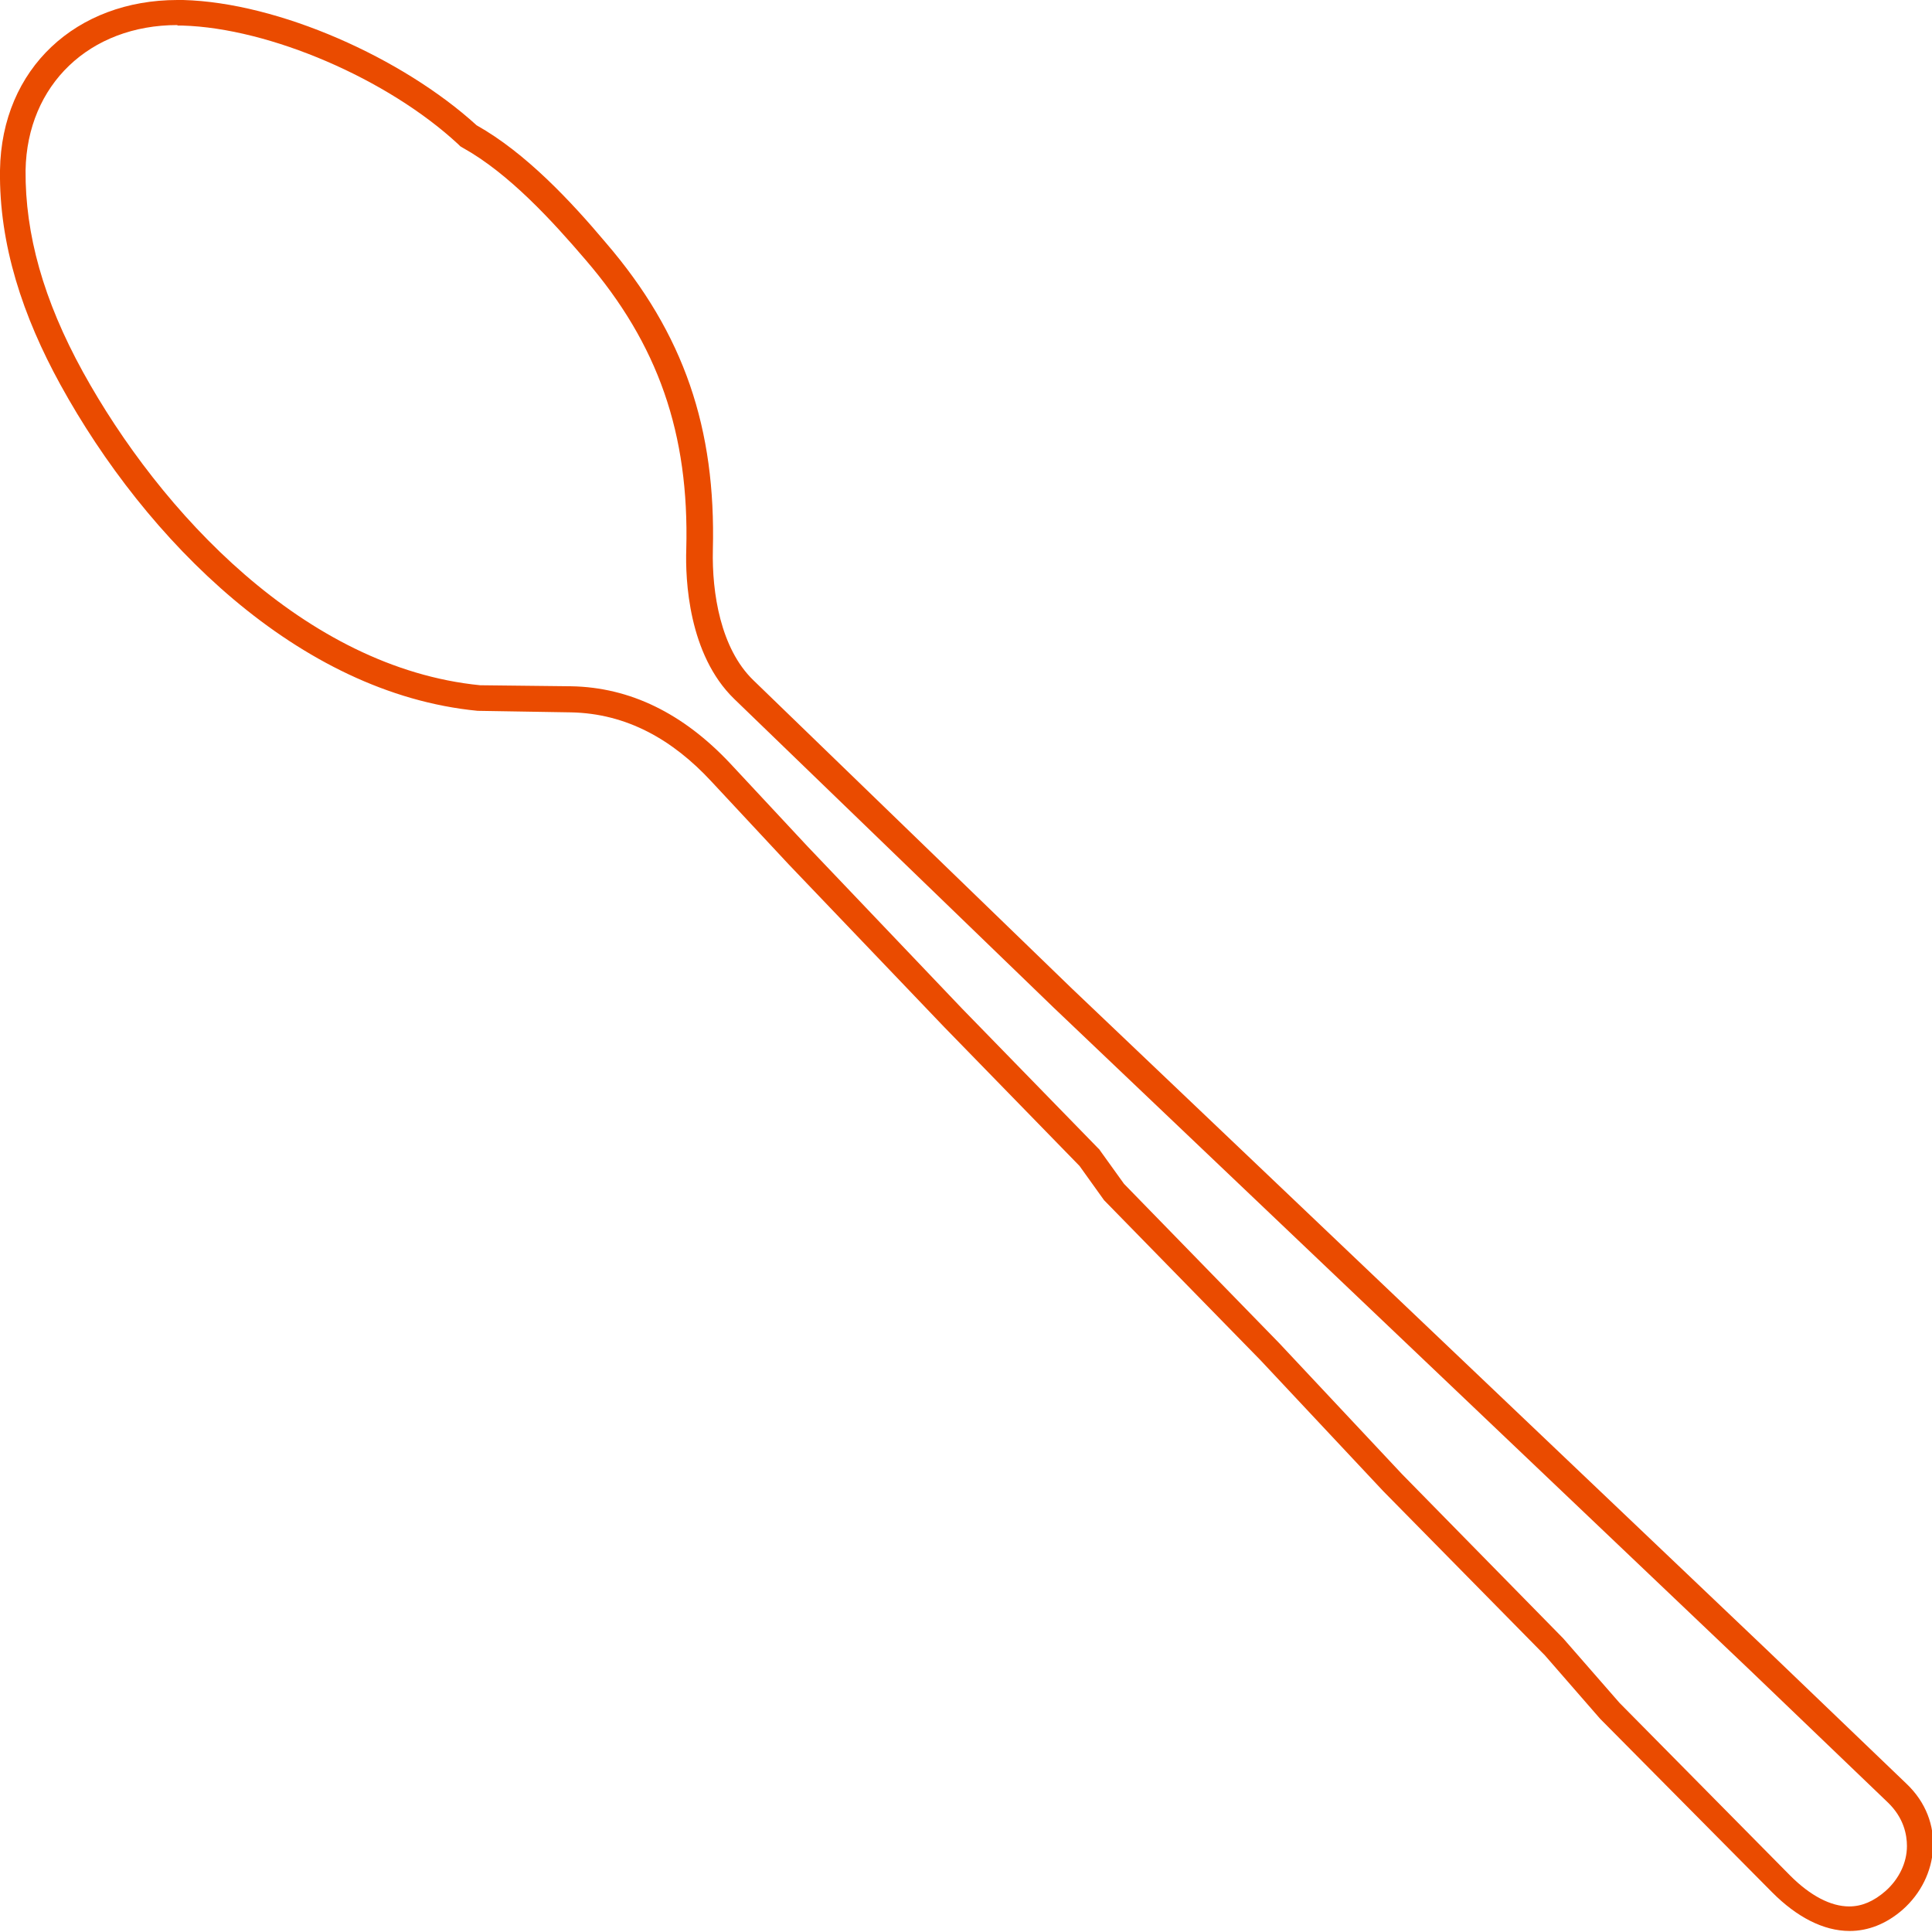
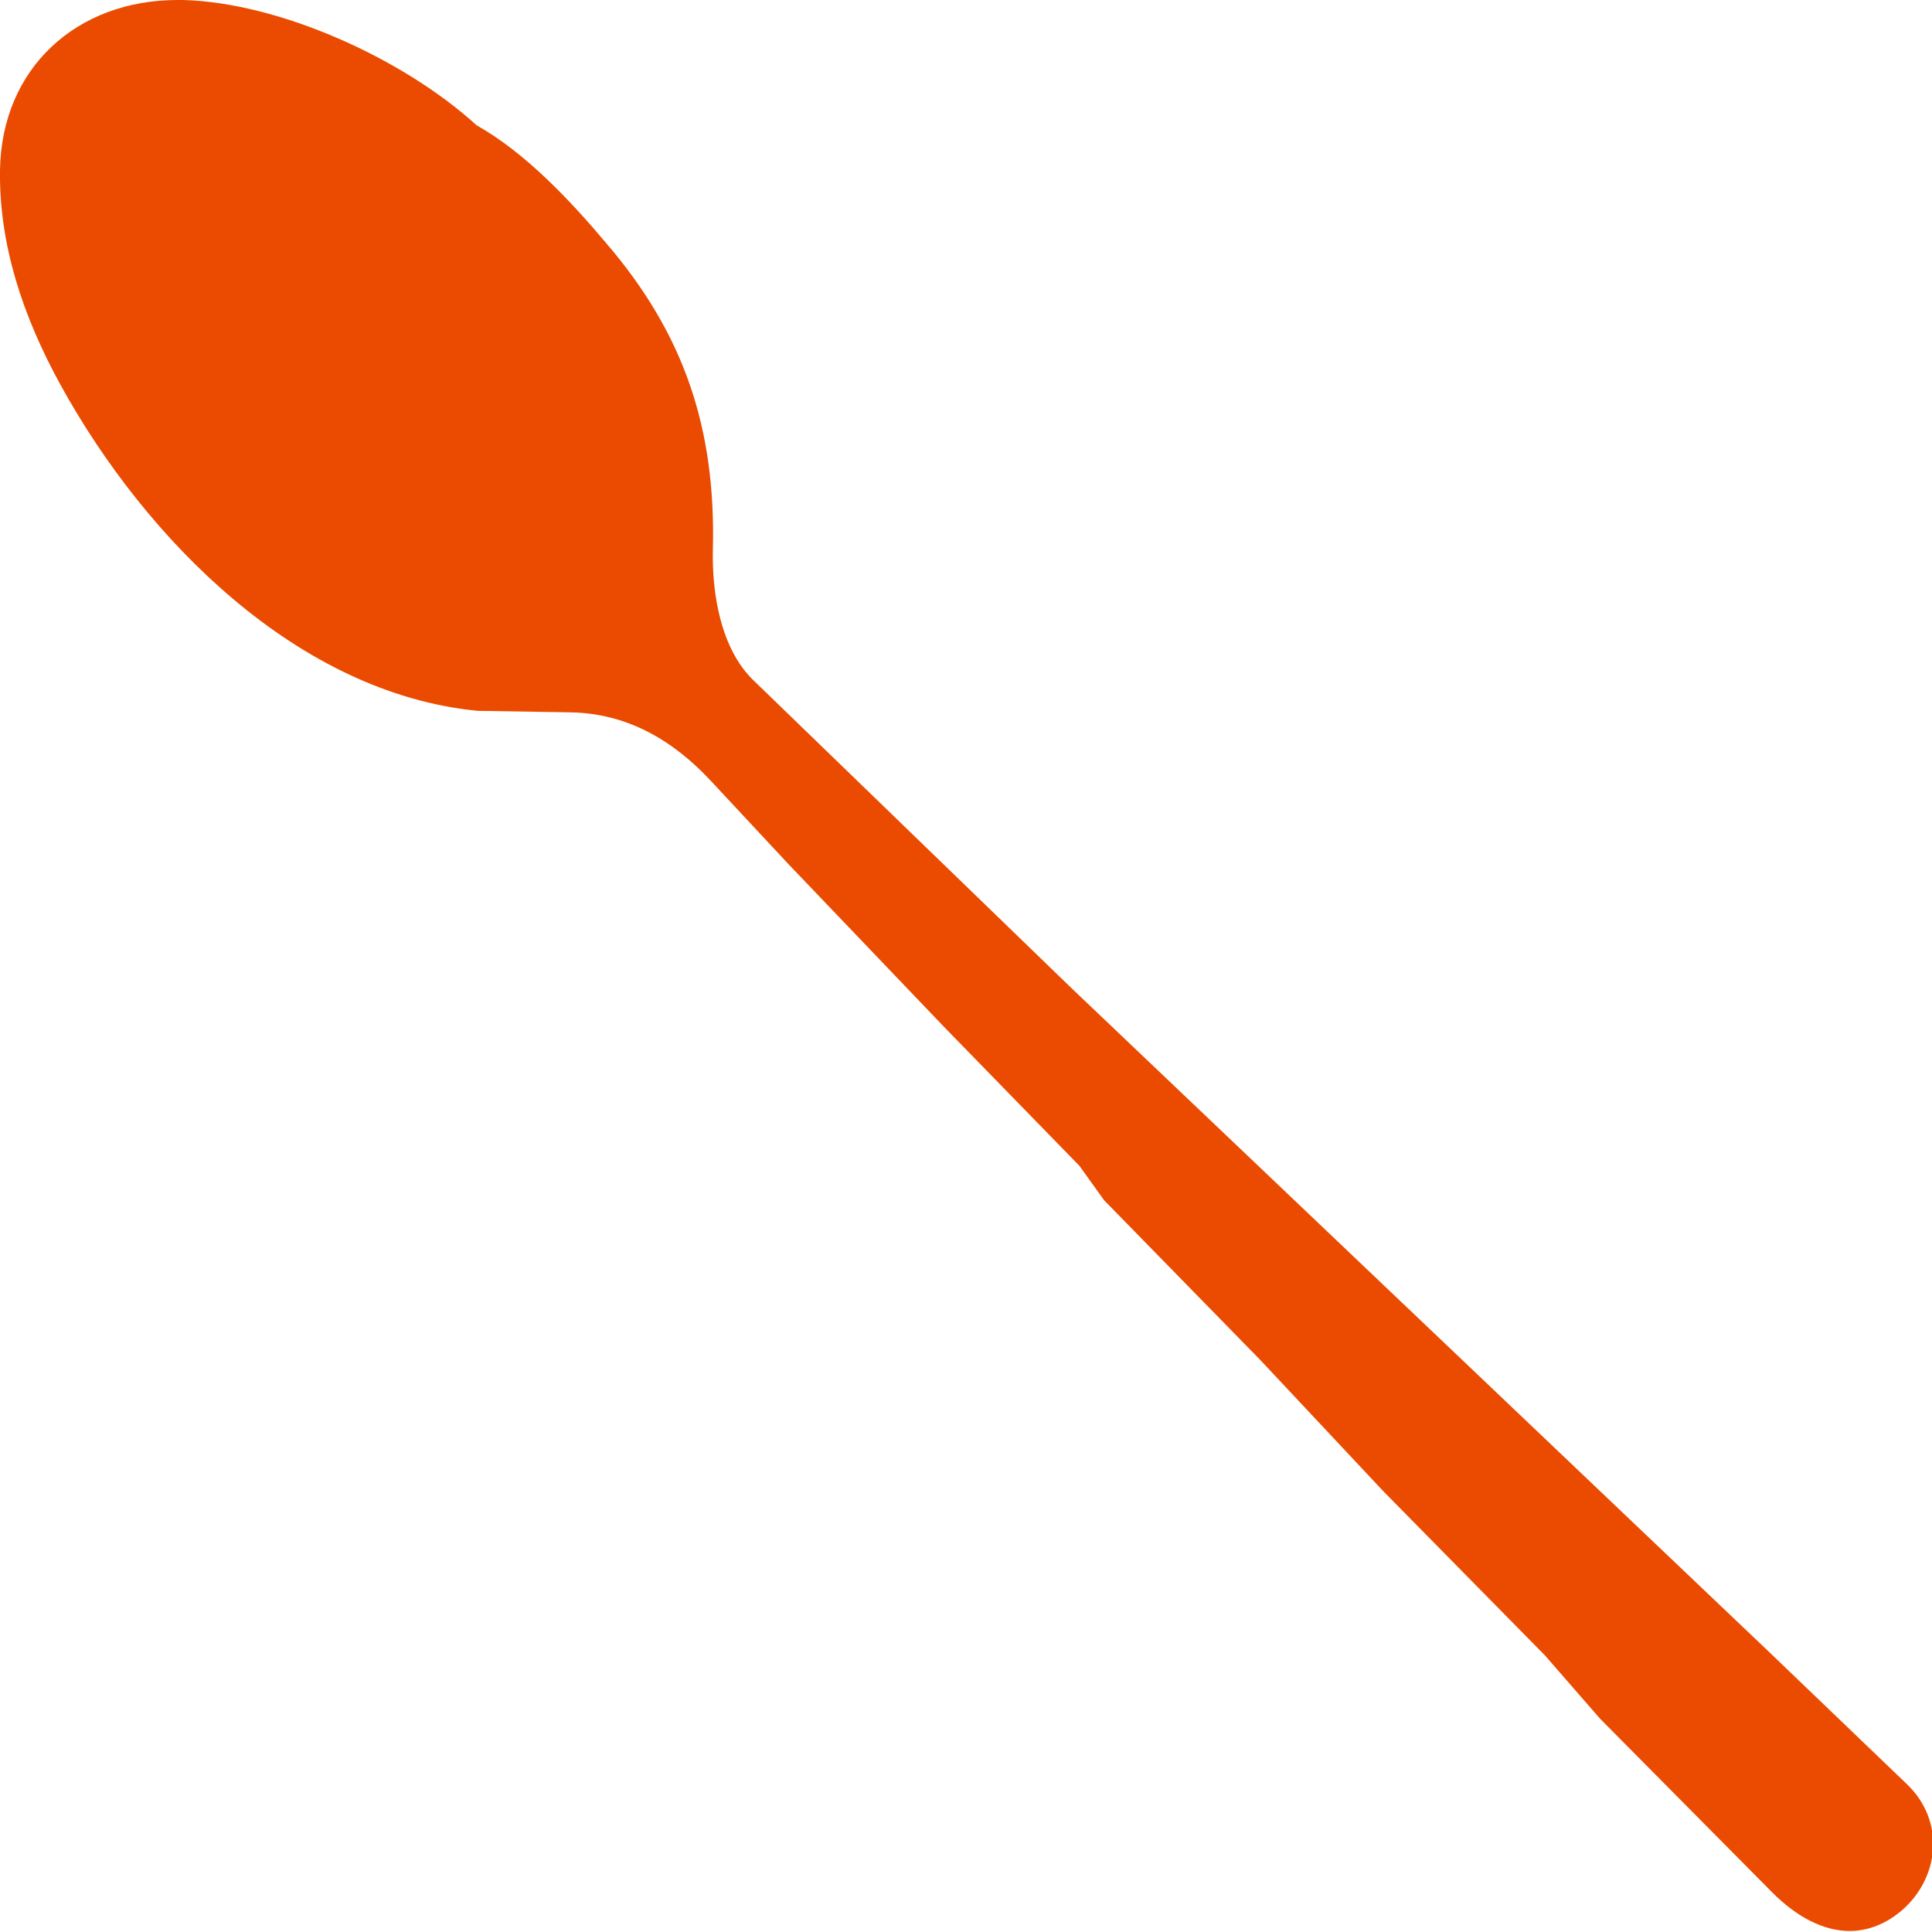
<svg xmlns="http://www.w3.org/2000/svg" id="Layer_2" data-name="Layer 2" viewBox="0 0 37.78 37.77">
  <defs>
    <style>
      .cls-1 {
        fill: #ea4b00;
      }
    </style>
  </defs>
  <g id="Cursor">
-     <path class="cls-1" d="M3.47.5h.1c1.7.05,4.01,1.04,5.39,2.32l.04.04.05.03c.9.5,1.75,1.43,2.4,2.19,1.42,1.65,2.03,3.4,1.97,5.66-.02.59.04,2.06.94,2.93l6.24,6.03,13.62,12.96,2.7,2.59c.31.3.37.63.37.85,0,.33-.16.65-.42.88-.23.2-.46.3-.71.3-.36,0-.76-.21-1.15-.6l-3.34-3.38-1.1-1.26-3.15-3.21-2.41-2.57-3.03-3.11-.46-.64-.02-.03-.03-.03-2.65-2.72-3.03-3.18-1.51-1.62c-.92-.98-1.96-1.49-3.11-1.51l-1.78-.02c-3.43-.34-6.26-3.39-7.77-6.13-.77-1.4-1.13-2.69-1.12-3.94.03-1.67,1.25-2.84,2.97-2.84h0ZM3.47,0C1.5,0,.03,1.33,0,3.33c-.02,1.46.45,2.86,1.18,4.19,1.67,3.04,4.65,6.04,8.16,6.38l1.82.03c1.1.02,2,.54,2.75,1.35l1.51,1.62,3.04,3.18,2.65,2.72.48.67,3.06,3.13,2.4,2.56,3.16,3.21,1.08,1.24,3.37,3.4c.47.47.99.75,1.51.75.35,0,.71-.13,1.04-.42.71-.63.84-1.73.07-2.46l-2.7-2.59-13.62-12.96-6.23-6.03c-.64-.62-.81-1.71-.79-2.55.06-2.37-.56-4.22-2.09-6-.69-.82-1.57-1.76-2.53-2.3C7.87,1.13,5.45.05,3.58,0c-.04,0-.08,0-.11,0h0Z" />
+     <g>
+       <path class="cls-1" d="M36.15,37.27c-.36,0-.76-.21-1.15-.6l-3.37-3.4-1.06-1.22-3.18-3.24-2.39-2.55-3.06-3.14-.43-.61-2.7-2.78-3.03-3.18-1.51-1.62c-.92-.98-1.96-1.49-3.11-1.51l-1.82-.03c-3.38-.34-6.22-3.38-7.72-6.13-.77-1.4-1.14-2.69-1.12-3.94C.53,1.67,1.75.5,3.47.5h.1c1.7.05,4.01,1.04,5.39,2.32l.04.04.05.03c.91.5,1.76,1.43,2.39,2.18,1.42,1.65,2.03,3.4,1.97,5.66-.01.59.05,2.06.94,2.92l6.23,6.03,13.62,12.96,2.7,2.59c.31.3.37.63.37.85,0,.33-.16.65-.42.88-.23.2-.46.3-.71.3h0Z" />
+       <path class="cls-1" d="M3.47,1h.09c1.59.04,3.77.98,5.06,2.19l.09.08.11.06c.83.46,1.64,1.35,2.26,2.08,1.35,1.57,1.91,3.16,1.85,5.32-.02.64.05,2.2,1,3.21-.83-.65-1.75-.99-2.75-1l-1.78-.03c-3.22-.34-5.9-3.25-7.34-5.87-.73-1.32-1.07-2.53-1.05-3.69.02-1.4,1.01-2.35,2.47-2.35h0ZM14.99,14.97l5.26,5.09,13.62,12.96,2.7,2.59c.15.14.22.3.21.48,0,.19-.1.38-.25.51-.18.16-.3.17-.38.17-.22,0-.51-.17-.8-.45l-3.34-3.38-1.06-1.22-.02-.02-.02-.02-3.14-3.2-2.41-2.58-3-3.08-.43-.61-.04-.06-.05-.05-2.64-2.71-3.03-3.17-1.16-1.25h0ZM3.47,0C1.5,0,.03,1.33,0,3.33c-.02,1.46.45,2.86,1.18,4.19,1.67,3.04,4.65,6.04,8.16,6.38l1.82.03c1.1.02,2,.54,2.75,1.35l1.51,1.62,3.04,3.18,2.65,2.72.48.67,3.06,3.13,2.4,2.56,3.16,3.21,1.08,1.24,3.37,3.4c.47.47.99.75,1.51.75.35,0,.71-.13,1.04-.42.71-.63.84-1.73.07-2.46l-2.7-2.59-13.62-12.96-6.23-6.03c-.64-.62-.81-1.71-.79-2.55.06-2.37-.56-4.22-2.09-6-.69-.82-1.57-1.76-2.53-2.3C7.87,1.13,5.45.05,3.58,0c-.04,0-.08,0-.11,0h0Z" />
+     </g>
  </g>
</svg>
